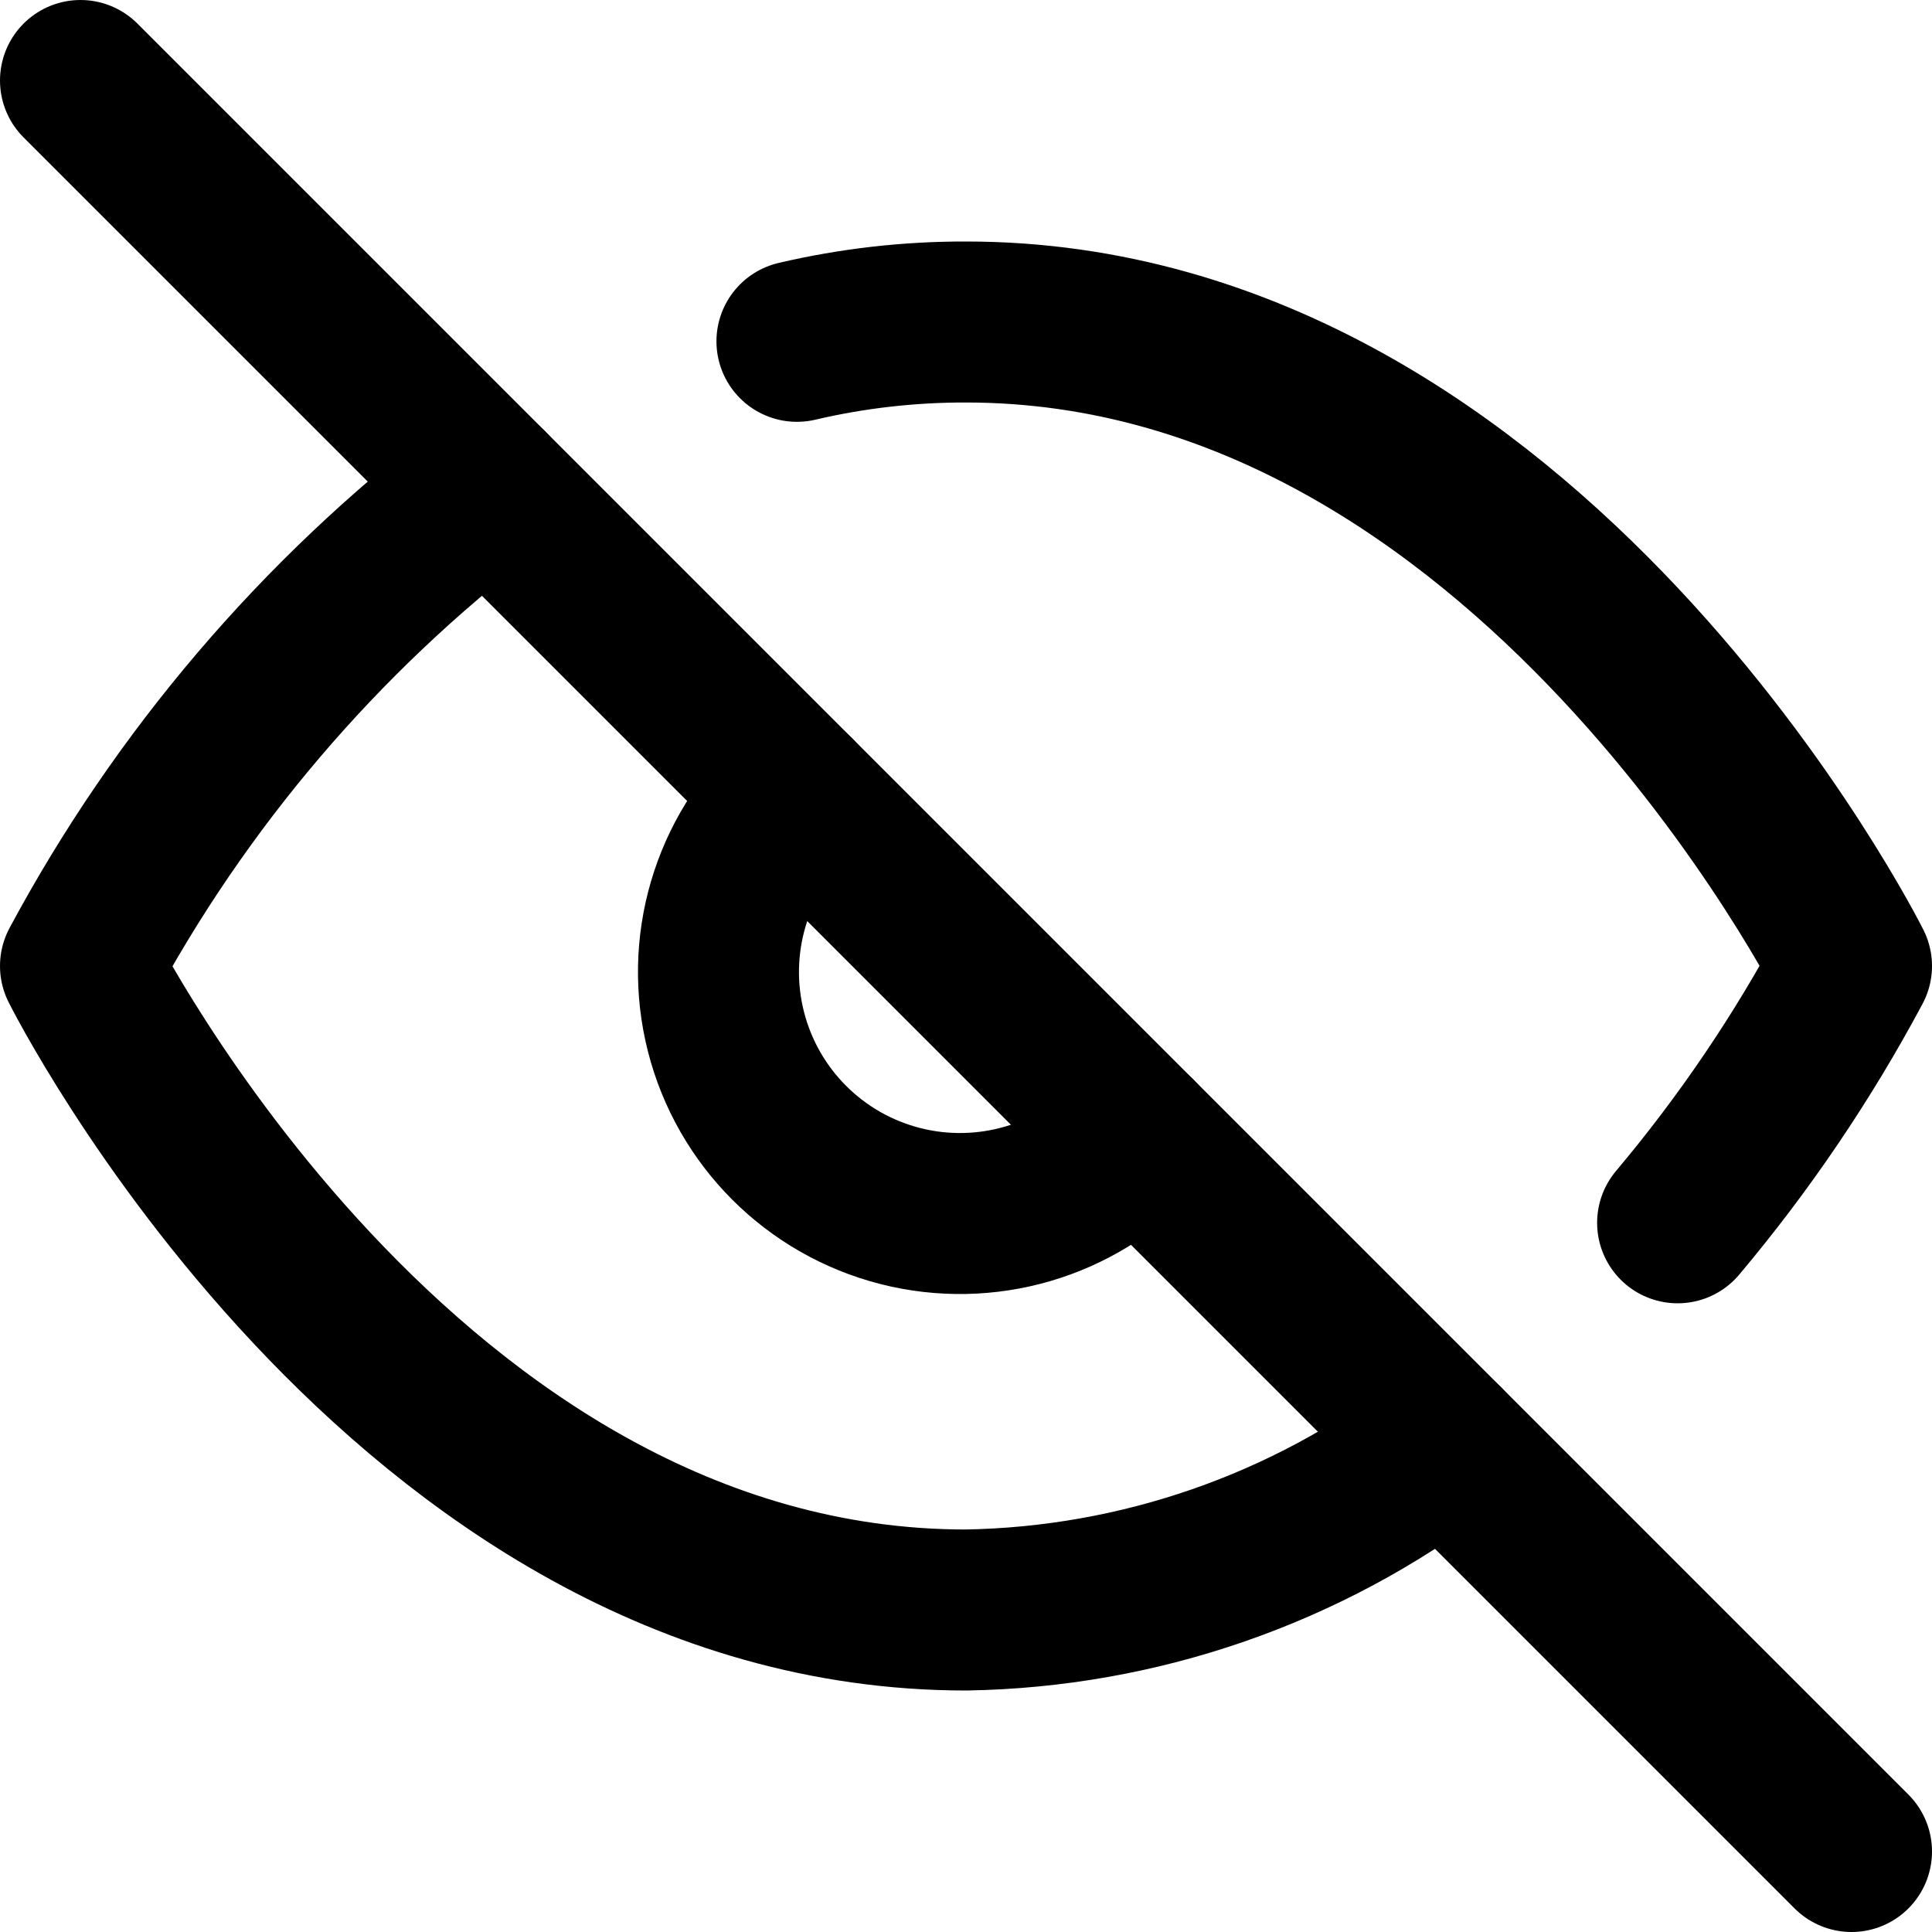
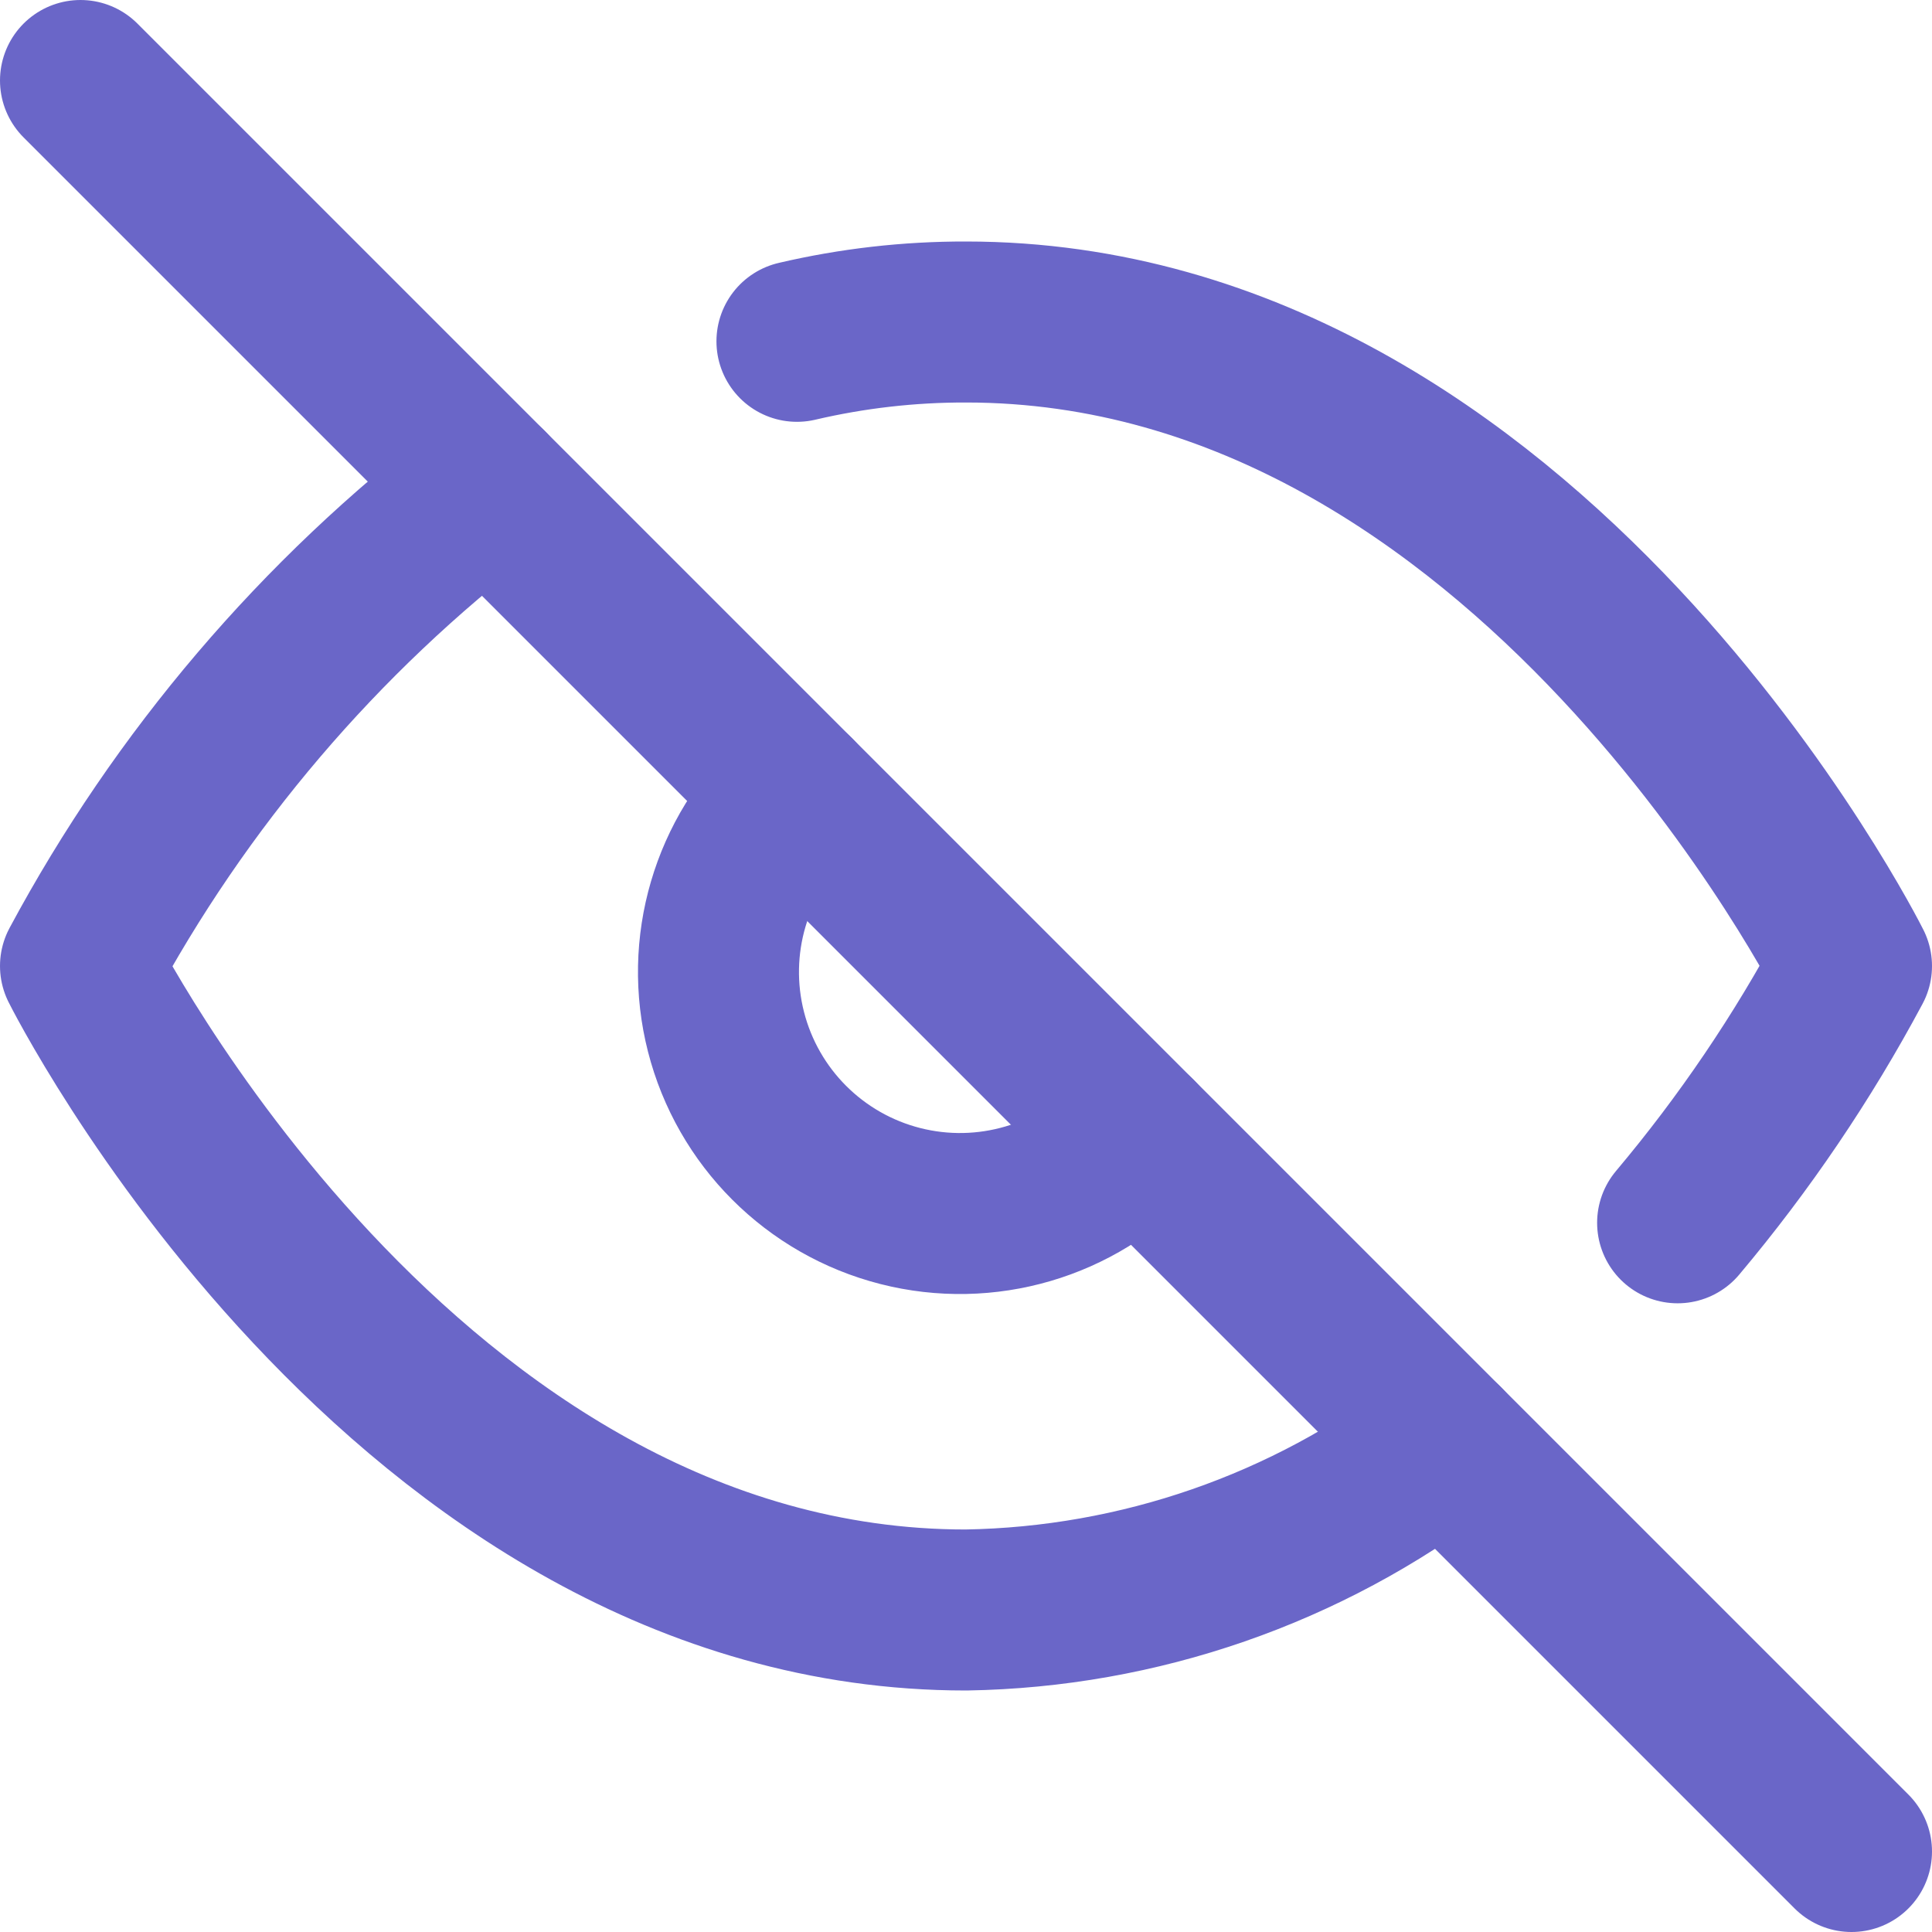
- <svg xmlns="http://www.w3.org/2000/svg" width="24" height="24" viewBox="0 0 24 24" fill="none" stroke="currentColor" stroke-width="2" stroke-linecap="round" stroke-linejoin="round" class="feather feather-eye-off">
+ <svg xmlns="http://www.w3.org/2000/svg" width="20" height="20" viewBox="0 0 24 24" fill="none" stroke="#6a66c8" stroke-width="2" stroke-linecap="round" stroke-linejoin="round" class="feather feather-eye-off">
  <path d="M17.94 17.94A10.07 10.07 0 0 1 12 20c-7 0-11-8-11-8a18.45 18.45 0 0 1 5.06-5.94M9.9 4.24A9.12 9.12 0 0 1 12 4c7 0 11 8 11 8a18.5 18.5 0 0 1-2.16 3.19m-6.72-1.07a3 3 0 1 1-4.24-4.24" />
  <line x1="1" y1="1" x2="23" y2="23" />
</svg>
